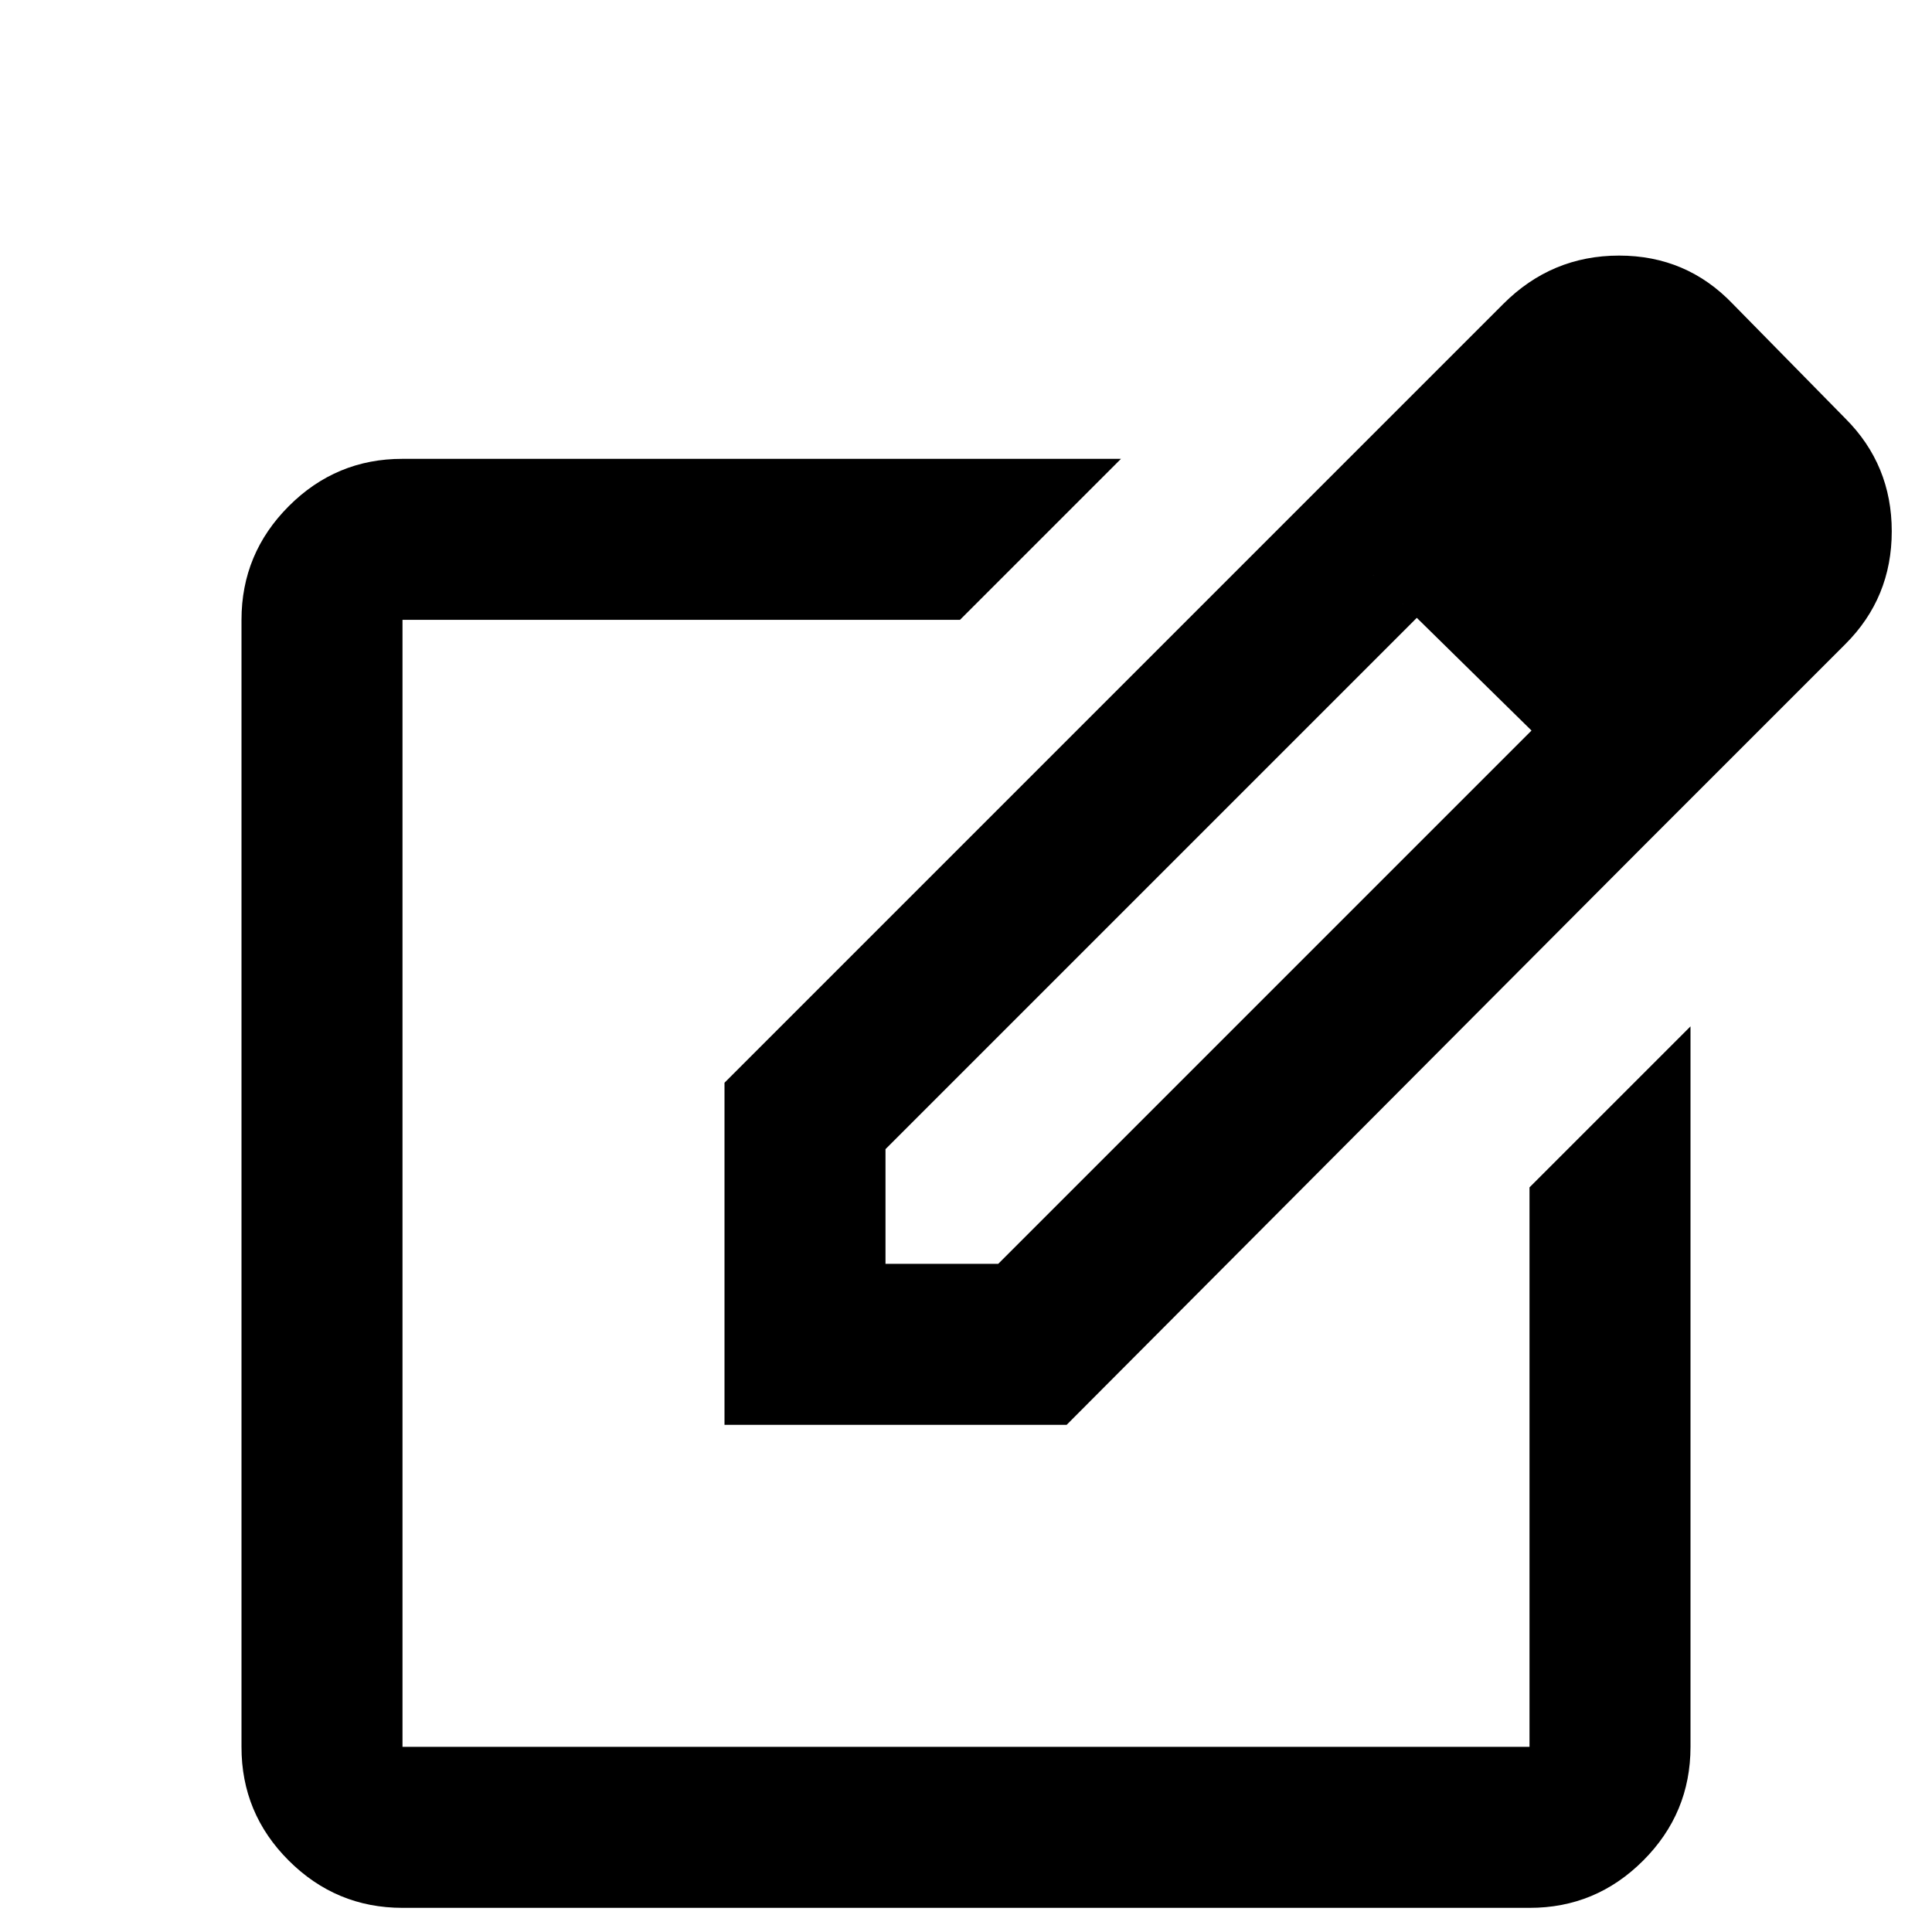
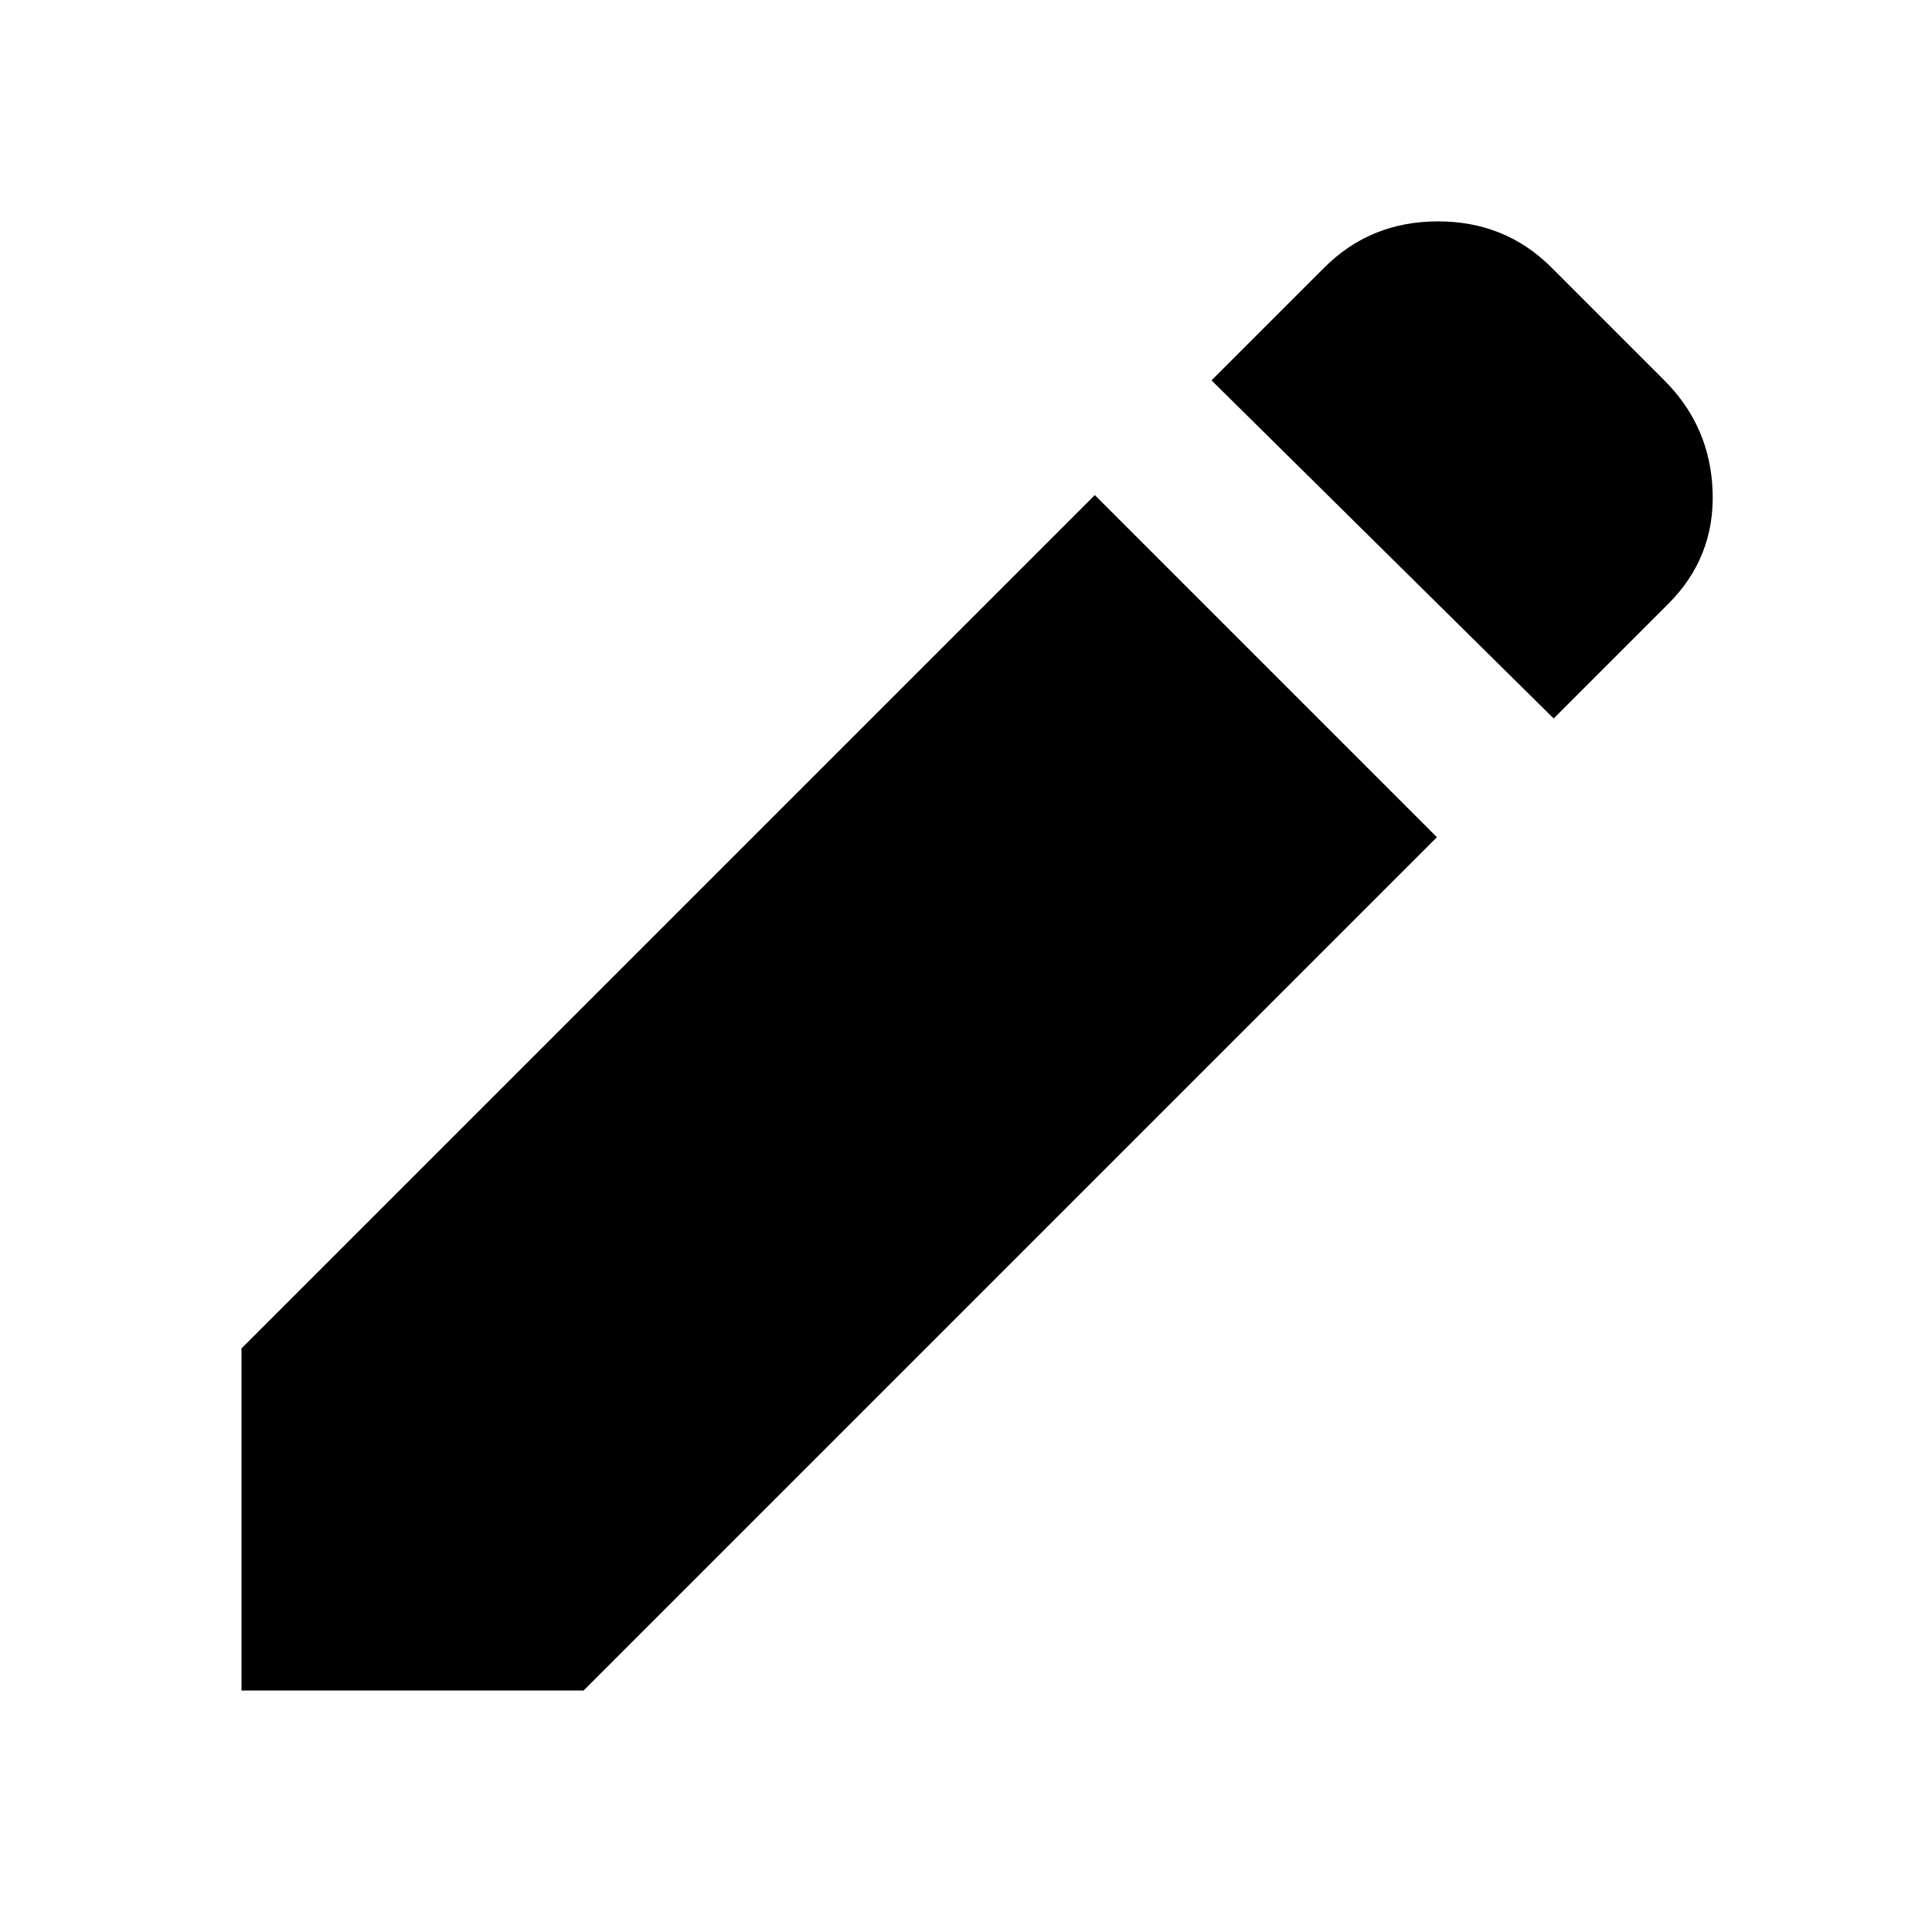
- <svg xmlns="http://www.w3.org/2000/svg" width="24" height="24" viewBox="0 0 24 24" fill="none">
-   <path d="M5 23.7C4.45 23.7 3.979 23.504 3.587 23.113C3.195 22.722 2.999 22.251 3 21.7V7.7C3 7.15 3.196 6.679 3.588 6.287C3.98 5.895 4.451 5.699 5 5.7H13.925L11.925 7.7H5V21.7H19V14.75L21 12.75V21.7C21 22.25 20.804 22.721 20.412 23.113C20.02 23.505 19.549 23.701 19 23.7H5ZM16.175 6.275L17.6 7.675L11 14.275V15.7H12.4L19.025 9.075L20.45 10.475L13.25 17.7H9V13.45L16.175 6.275ZM20.45 10.475L16.175 6.275L18.675 3.775C19.075 3.375 19.554 3.175 20.113 3.175C20.672 3.175 21.142 3.375 21.525 3.775L22.925 5.2C23.308 5.583 23.5 6.05 23.5 6.6C23.5 7.15 23.308 7.617 22.925 8L20.45 10.475Z" fill="currentColor" />
+ <svg xmlns="http://www.w3.org/2000/svg" width="32" height="32" viewBox="0 0 24 24">
+   <path fill="currentColor" d="m19.3 8.925l-4.25-4.2l1.4-1.4q.575-.575 1.413-.575t1.412.575l1.4 1.4q.575.575.6 1.388t-.55 1.387L19.3 8.925ZM17.85 10.4L7.25 21H3v-4.25l10.6-10.6l4.25 4.25Z" />
</svg>
